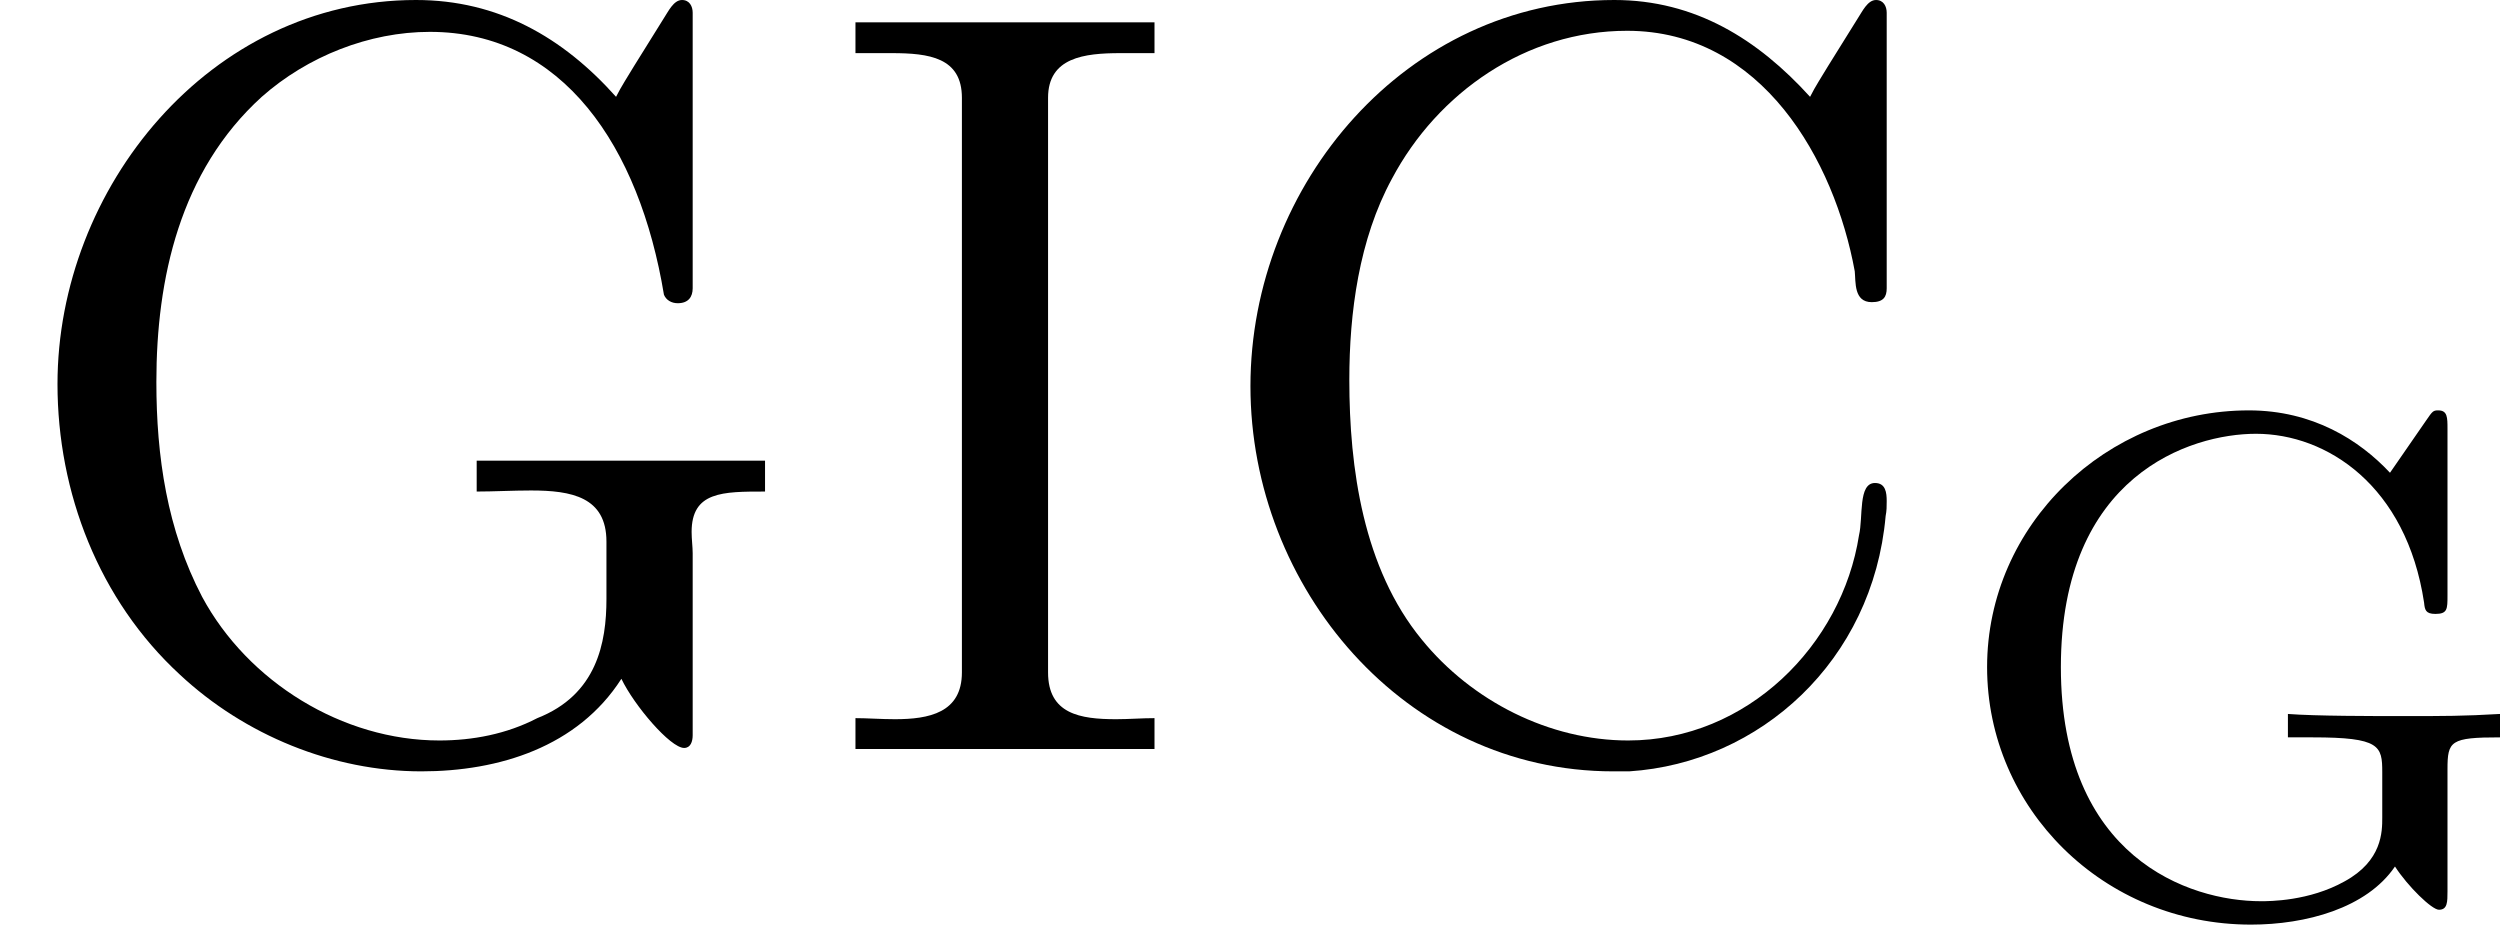
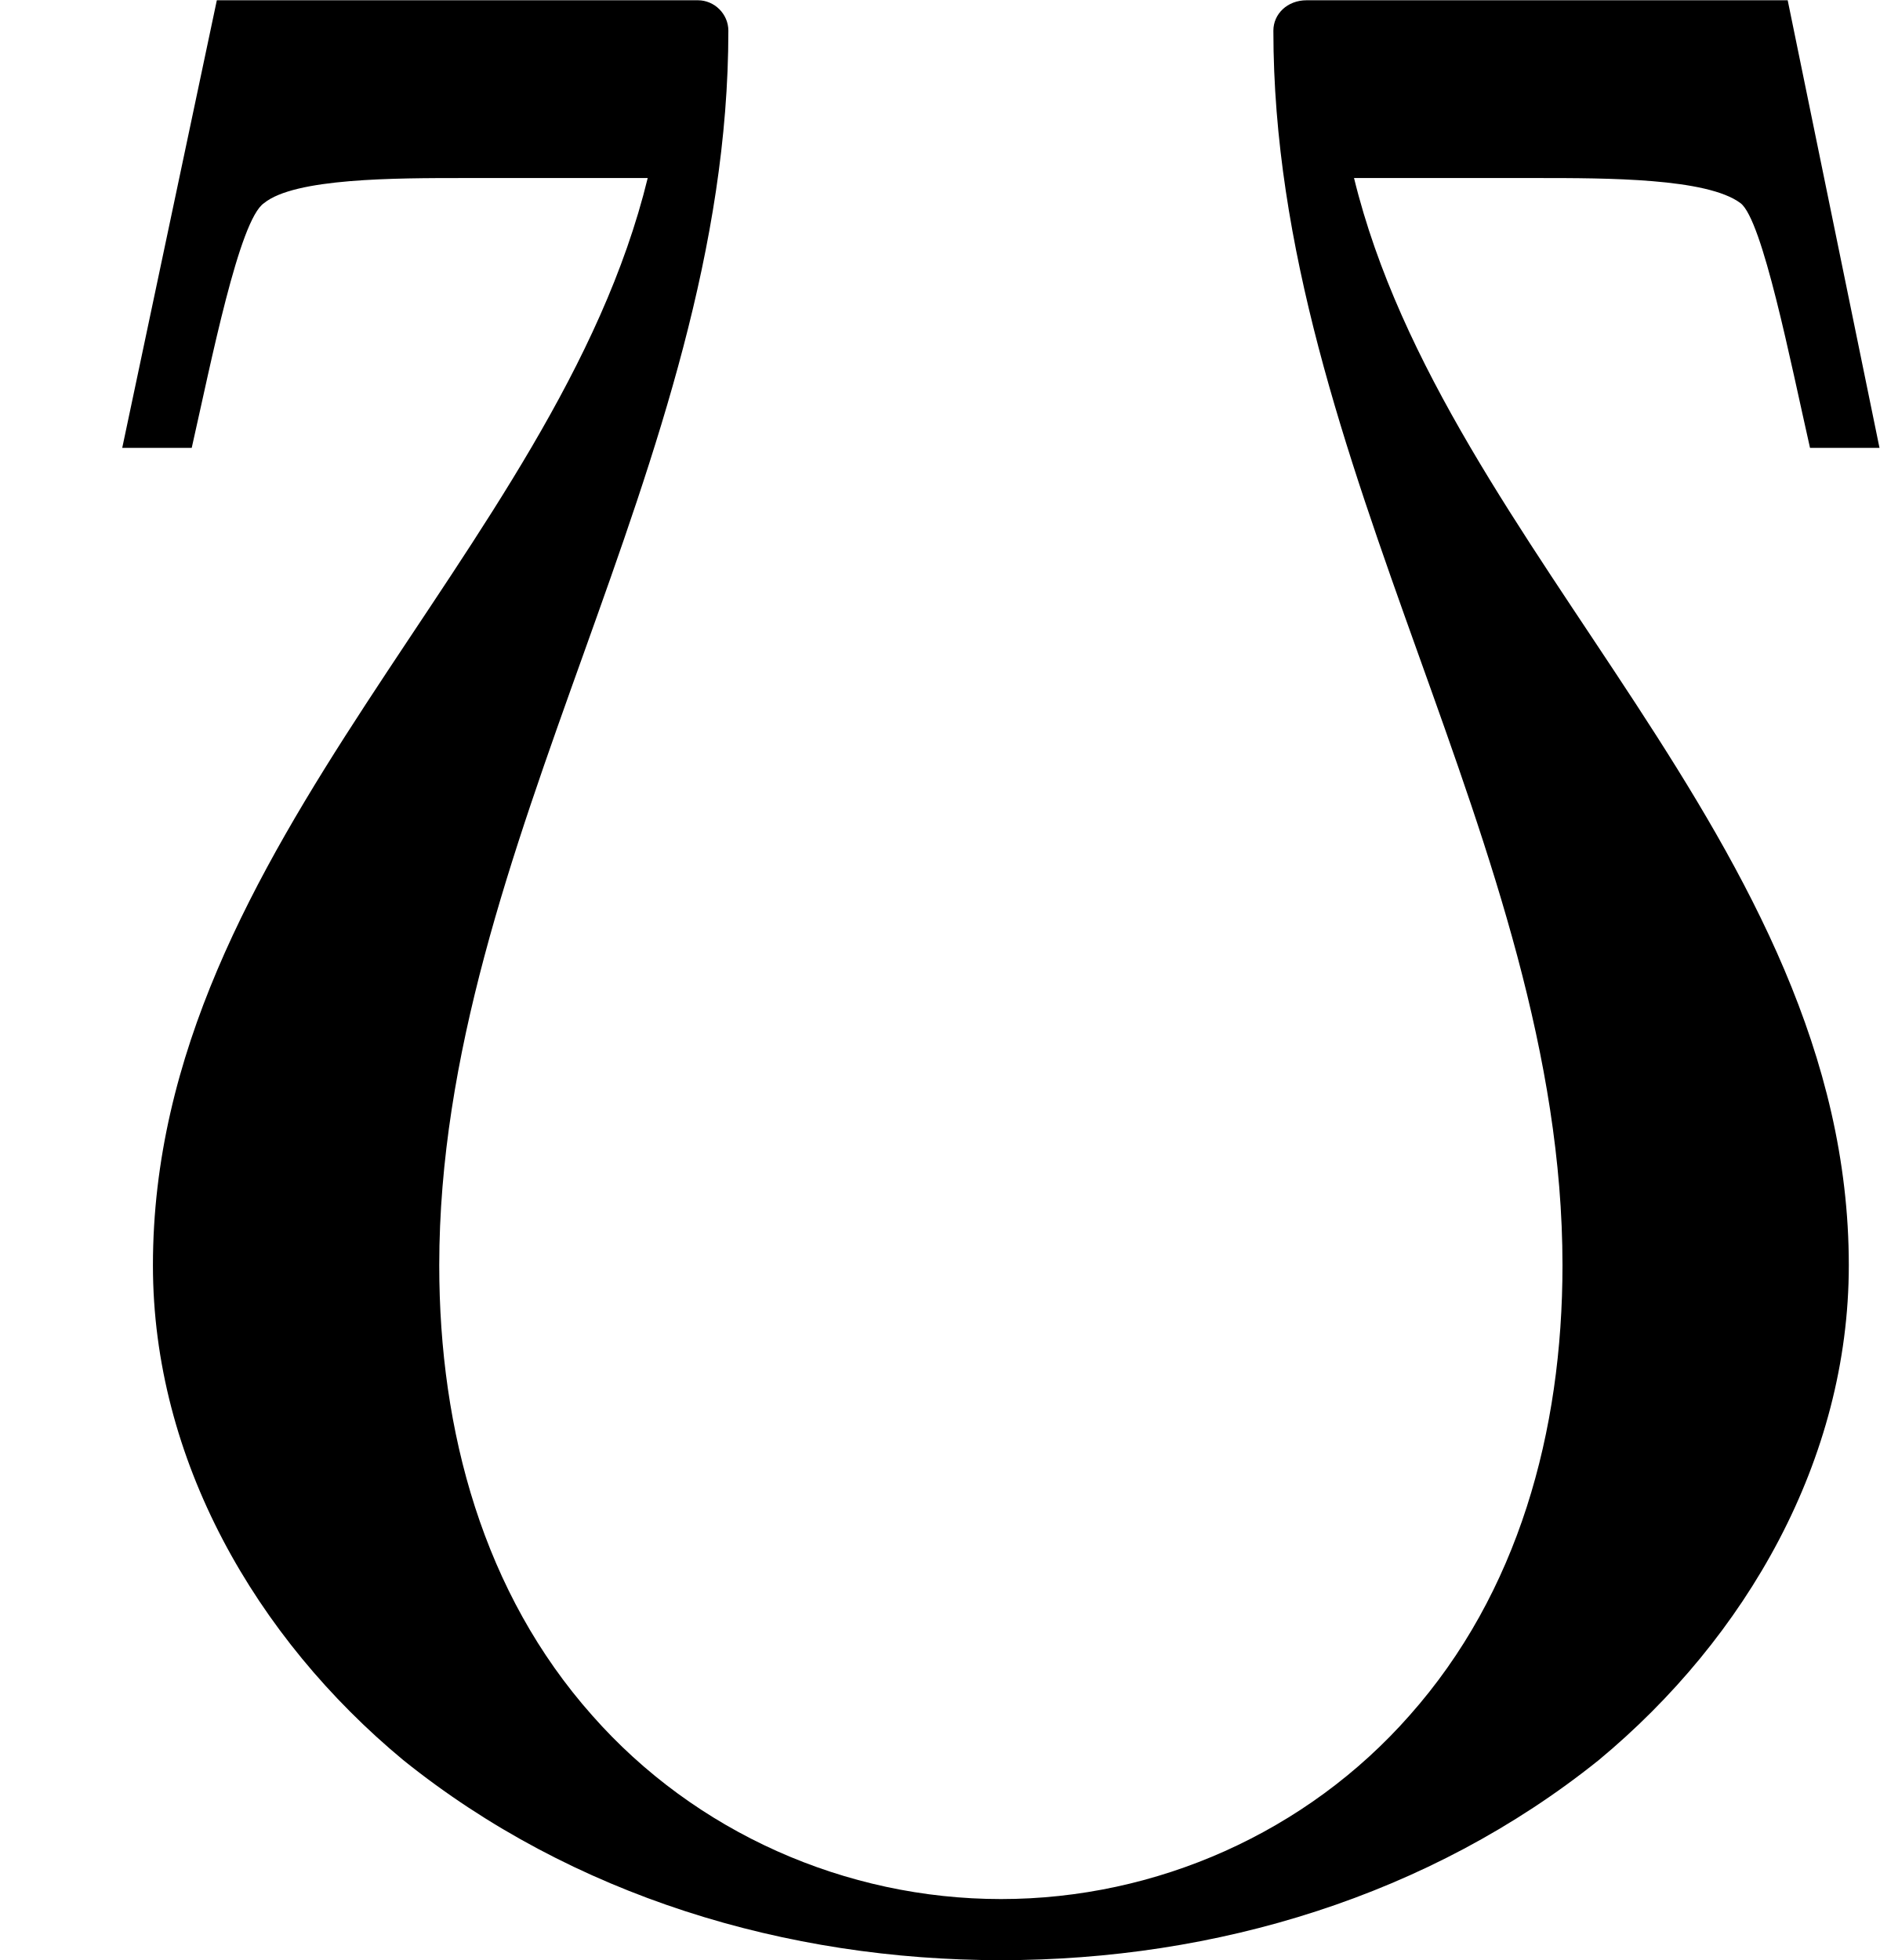
- <svg xmlns="http://www.w3.org/2000/svg" xmlns:xlink="http://www.w3.org/1999/xlink" version="1.1" width="28.09pt" height="10.389pt" viewBox="32.217 428.925 28.09 10.389">
+ <svg xmlns="http://www.w3.org/2000/svg" xmlns:xlink="http://www.w3.org/1999/xlink" version="1.1" width="8.082pt" height="8.428pt" viewBox="26.587 568.054 8.082 8.428">
  <defs>
-     <path id="g35-71" d="M5.643-1.578C5.643-1.897 5.675-1.937 6.233-1.937V-2.2C5.826-2.176 5.603-2.176 5.149-2.176C4.806-2.176 4.16-2.176 3.85-2.2V-1.937H4.129C4.886-1.937 4.91-1.841 4.91-1.546V-1.036C4.91-.877 4.91-.55 4.487-.319C4.089-.096 3.642-.096 3.547-.096C2.734-.096 1.299-.59 1.299-2.726C1.299-4.886 2.758-5.348 3.491-5.348C4.288-5.348 5.181-4.766 5.38-3.451C5.388-3.371 5.396-3.324 5.507-3.324C5.643-3.324 5.643-3.379 5.643-3.531V-5.404C5.643-5.531 5.643-5.611 5.539-5.611C5.483-5.611 5.475-5.603 5.404-5.499L4.997-4.91C4.655-5.276 4.129-5.611 3.411-5.611C1.817-5.611 .47-4.328 .47-2.726C.47-1.14 1.777 .167 3.435 .167C4.049 .167 4.734-.016 5.053-.486C5.197-.263 5.467 0 5.547 0C5.643 0 5.643-.088 5.643-.207V-1.578Z" />
-     <path id="g44-67" d="M6.934-7.34C6.348-7.986 5.643-8.428 4.734-8.428C2.403-8.428 .646-6.36 .646-4.089C.646-1.829 2.379 .239 4.722 .239H4.902C6.372 .143 7.639-1.004 7.783-2.63C7.795-2.69 7.795-2.738 7.795-2.798C7.795-2.893 7.783-3.001 7.663-3.001C7.472-3.001 7.532-2.618 7.484-2.415C7.293-1.184 6.229-.108 4.89-.108C4.005-.108 3.132-.55 2.57-1.243C1.913-2.044 1.757-3.168 1.757-4.16C1.757-4.914 1.865-5.738 2.236-6.42C2.75-7.388 3.742-8.082 4.878-8.082C6.396-8.082 7.209-6.623 7.436-5.38C7.448-5.26 7.424-5.033 7.627-5.033C7.759-5.033 7.795-5.093 7.795-5.189V-8.285C7.795-8.357 7.759-8.428 7.675-8.428C7.58-8.428 7.52-8.297 7.472-8.225L7.137-7.687C7.066-7.568 6.994-7.46 6.934-7.34Z" />
-     <path id="g44-71" d="M6.982-.801C7.125-.502 7.532-.024 7.687-.024C7.759-.024 7.783-.096 7.783-.167V-2.212C7.783-2.283 7.771-2.367 7.771-2.451C7.771-2.905 8.118-2.905 8.596-2.905V-3.252H5.356V-2.905C5.547-2.905 5.762-2.917 5.966-2.917C6.42-2.917 6.814-2.845 6.814-2.343V-1.698C6.814-1.207 6.707-.622 6.037-.359C5.691-.179 5.308-.108 4.937-.108C3.85-.108 2.786-.765 2.271-1.722C1.877-2.475 1.757-3.3 1.757-4.136C1.757-5.296 2.02-6.504 2.941-7.34C3.455-7.795 4.148-8.07 4.83-8.07C6.324-8.07 7.185-6.779 7.46-5.117C7.484-5.057 7.544-5.021 7.615-5.021C7.735-5.021 7.783-5.093 7.783-5.189V-8.285C7.783-8.357 7.747-8.428 7.663-8.428C7.568-8.428 7.508-8.297 7.46-8.225L7.125-7.687C7.054-7.568 6.982-7.46 6.922-7.34C6.324-8.01 5.595-8.428 4.674-8.428C2.355-8.428 .646-6.312 .646-4.113C.646-2.893 1.112-1.686 2.02-.849C2.75-.167 3.742 .239 4.734 .239C5.607 .239 6.492-.036 6.982-.801Z" />
-     <path id="g44-73" d="M.43-8.177V-7.831H.837C1.255-7.831 1.626-7.783 1.626-7.329V-.873C1.626-.418 1.255-.347 .873-.347C.717-.347 .562-.359 .43-.359V-.012H3.79V-.359C3.646-.359 3.503-.347 3.359-.347C2.953-.347 2.594-.406 2.594-.873V-7.329C2.594-7.783 3.001-7.831 3.407-7.831H3.79V-8.177H.43Z" />
+     <use id="g16-48" xlink:href="#g8-48" transform="scale(1.2)" />
+     <path id="g8-48" d="M2.501-6.804H.777L.438-5.2H.687C.757-5.509 .857-6.017 .946-6.077C1.056-6.167 1.415-6.167 1.664-6.167H2.321C1.993-4.822 .548-3.786 .548-2.271C.548-1.574 .917-.936 1.445-.498C2.052-.01 2.819 .219 3.587 .219S5.121-.01 5.729-.498C6.257-.936 6.625-1.574 6.625-2.271C6.625-3.786 5.181-4.822 4.852-6.167H5.509C5.758-6.167 6.117-6.167 6.237-6.077C6.316-6.017 6.416-5.509 6.486-5.2H6.735L6.406-6.804H4.682C4.613-6.804 4.563-6.755 4.563-6.695C4.563-5.141 5.599-3.776 5.599-2.271C5.599-1.674 5.44-1.096 5.051-.658C4.682-.239 4.144 0 3.587 0S2.491-.239 2.122-.658C1.733-1.096 1.574-1.674 1.574-2.271C1.574-3.776 2.61-5.141 2.61-6.695C2.61-6.755 2.56-6.804 2.501-6.804Z" />
  </defs>
  <g id="page1">
-     <use x="32.217" y="437.353" xlink:href="#g44-71" />
-     <use x="41.399" y="437.353" xlink:href="#g44-73" />
-     <use x="45.621" y="437.353" xlink:href="#g44-67" />
-     <use x="54.074" y="439.147" xlink:href="#g35-71" />
+     <use x="26.587" y="576.22" xlink:href="#g16-48" />
  </g>
</svg>
